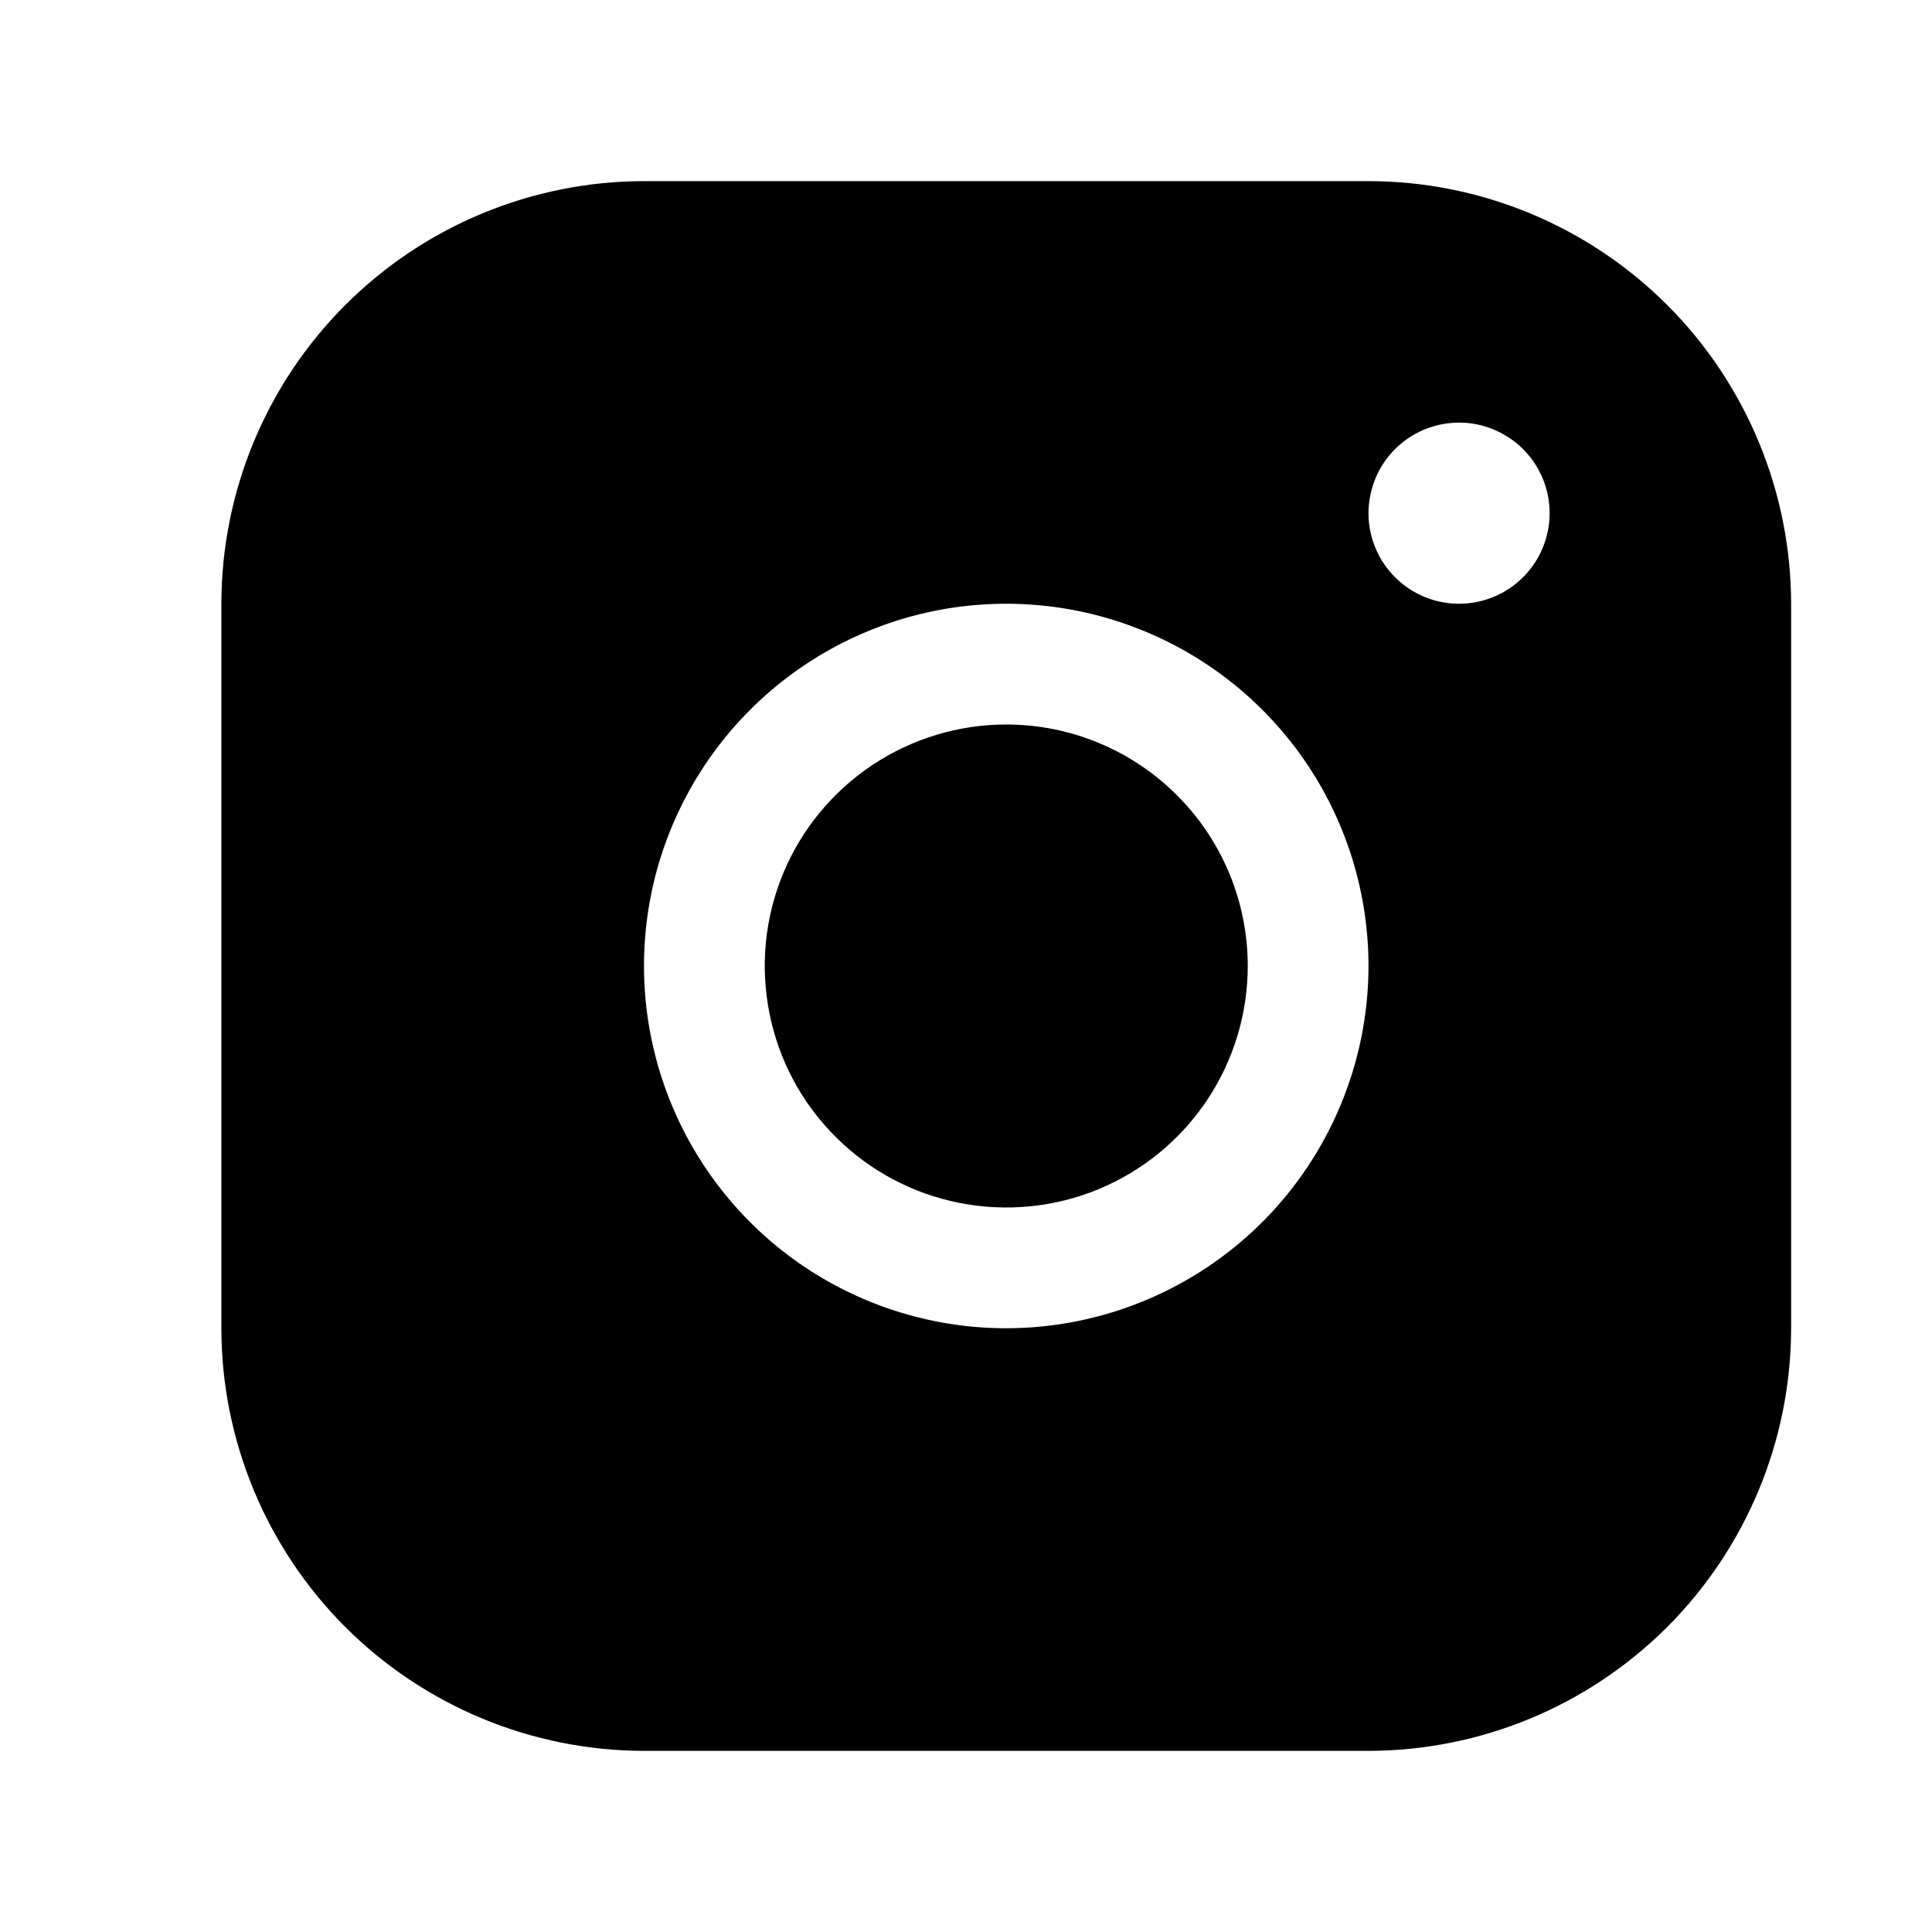
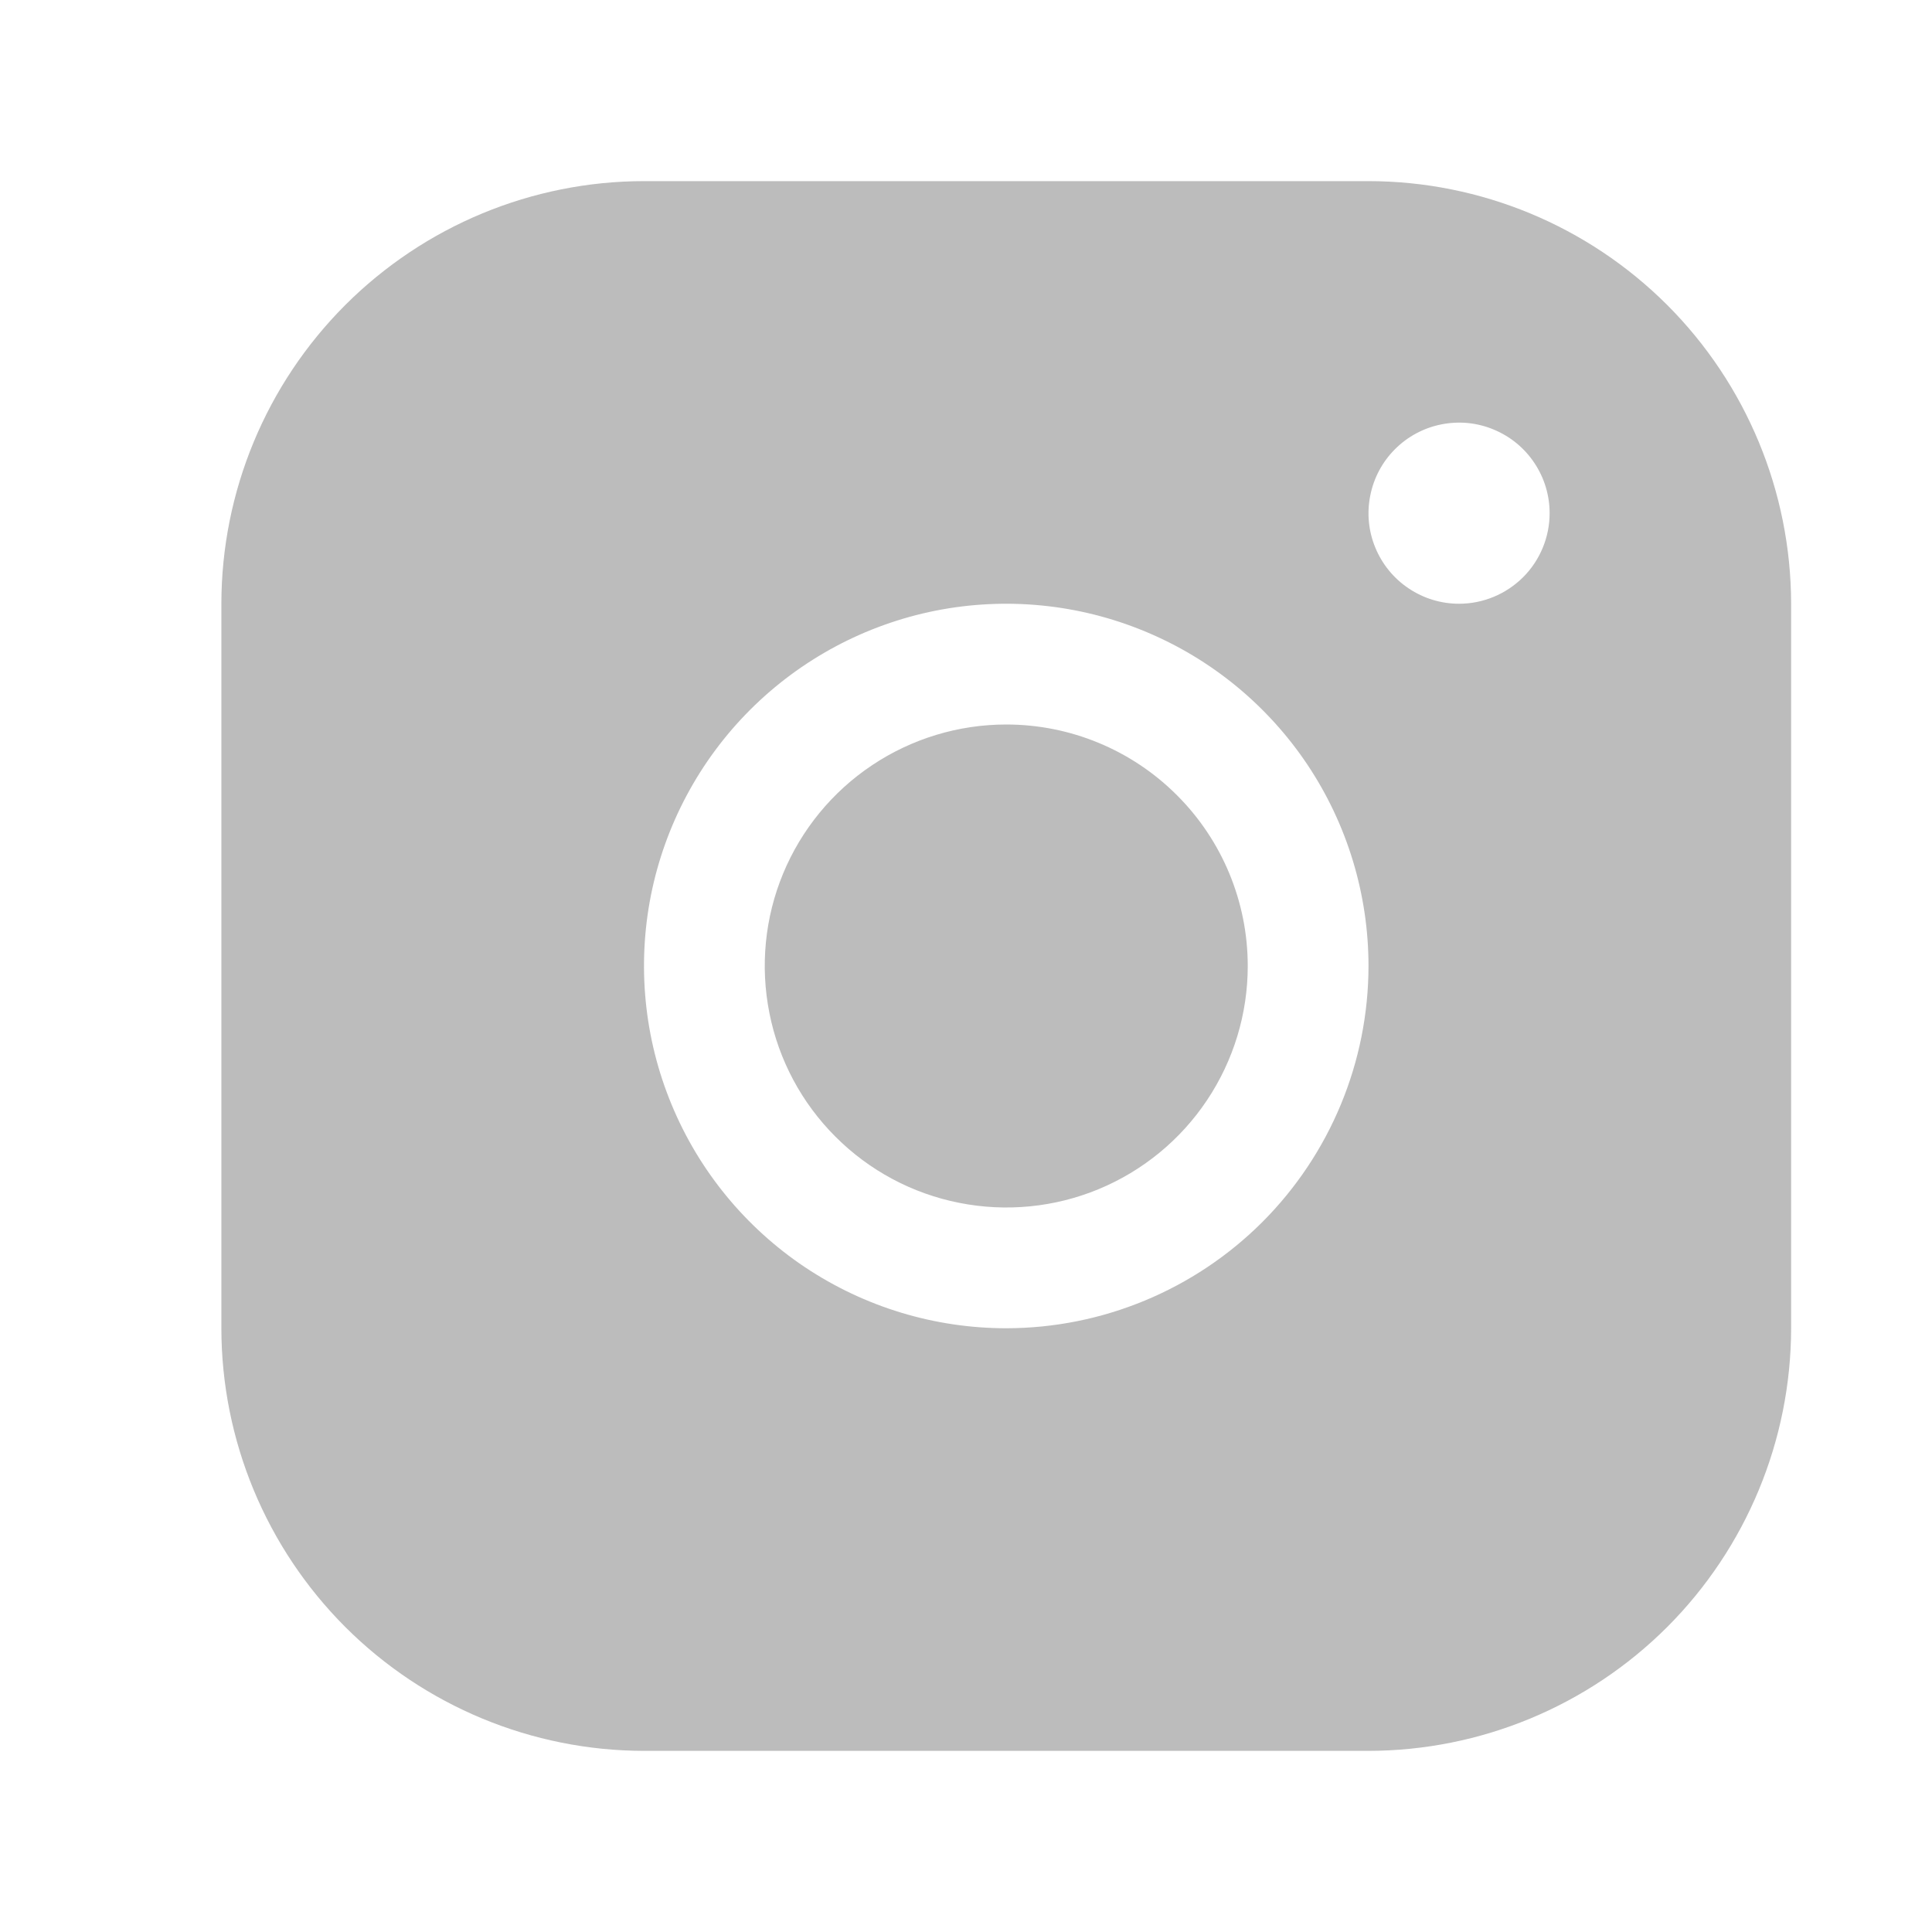
<svg xmlns="http://www.w3.org/2000/svg" width="24" height="24" viewBox="0 0 24 24" fill="none">
-   <path d="M17 2.25H8C6.608 2.251 5.274 2.805 4.289 3.789C3.305 4.774 2.751 6.108 2.75 7.5V16.5C2.751 17.892 3.305 19.226 4.289 20.211C5.274 21.195 6.608 21.748 8 21.75H17C18.392 21.748 19.726 21.195 20.711 20.211C21.695 19.226 22.248 17.892 22.25 16.5V7.5C22.248 6.108 21.695 4.774 20.711 3.789C19.726 2.805 18.392 2.251 17 2.25ZM12.5 16.5C11.61 16.5 10.74 16.236 10 15.742C9.26 15.247 8.683 14.544 8.343 13.722C8.002 12.9 7.913 11.995 8.086 11.122C8.26 10.249 8.689 9.447 9.318 8.818C9.947 8.189 10.749 7.76 11.622 7.586C12.495 7.413 13.4 7.502 14.222 7.843C15.044 8.183 15.747 8.76 16.242 9.5C16.736 10.24 17 11.11 17 12C16.999 13.193 16.524 14.337 15.681 15.181C14.837 16.024 13.693 16.499 12.5 16.5ZM18.125 7.5C17.902 7.5 17.685 7.434 17.5 7.31C17.315 7.187 17.171 7.011 17.086 6.806C17 6.6 16.978 6.374 17.022 6.156C17.065 5.937 17.172 5.737 17.329 5.58C17.487 5.422 17.687 5.315 17.905 5.272C18.124 5.228 18.35 5.25 18.555 5.336C18.761 5.421 18.937 5.565 19.06 5.75C19.184 5.935 19.25 6.152 19.25 6.375C19.25 6.673 19.131 6.96 18.921 7.17C18.709 7.381 18.423 7.5 18.125 7.5ZM15.5 12C15.5 12.593 15.324 13.173 14.994 13.667C14.665 14.16 14.196 14.545 13.648 14.772C13.1 14.999 12.497 15.058 11.915 14.942C11.333 14.827 10.798 14.541 10.379 14.121C9.959 13.702 9.673 13.167 9.558 12.585C9.442 12.003 9.501 11.4 9.728 10.852C9.955 10.304 10.34 9.835 10.833 9.506C11.327 9.176 11.907 9 12.5 9C13.296 9 14.059 9.316 14.621 9.879C15.184 10.441 15.5 11.204 15.5 12Z" fill="currentColor" />
+   <path d="M17 2.25H8C6.608 2.251 5.274 2.805 4.289 3.789C3.305 4.774 2.751 6.108 2.75 7.5V16.5C2.751 17.892 3.305 19.226 4.289 20.211C5.274 21.195 6.608 21.748 8 21.75H17C18.392 21.748 19.726 21.195 20.711 20.211C21.695 19.226 22.248 17.892 22.25 16.5V7.5C22.248 6.108 21.695 4.774 20.711 3.789C19.726 2.805 18.392 2.251 17 2.25ZM12.5 16.5C11.61 16.5 10.74 16.236 10 15.742C9.26 15.247 8.683 14.544 8.343 13.722C8.002 12.9 7.913 11.995 8.086 11.122C8.26 10.249 8.689 9.447 9.318 8.818C9.947 8.189 10.749 7.76 11.622 7.586C12.495 7.413 13.4 7.502 14.222 7.843C15.044 8.183 15.747 8.76 16.242 9.5C16.736 10.24 17 11.11 17 12C16.999 13.193 16.524 14.337 15.681 15.181C14.837 16.024 13.693 16.499 12.5 16.5ZM18.125 7.5C17.902 7.5 17.685 7.434 17.5 7.31C17.315 7.187 17.171 7.011 17.086 6.806C17 6.6 16.978 6.374 17.022 6.156C17.065 5.937 17.172 5.737 17.329 5.58C17.487 5.422 17.687 5.315 17.905 5.272C18.124 5.228 18.35 5.25 18.555 5.336C18.761 5.421 18.937 5.565 19.06 5.75C19.184 5.935 19.25 6.152 19.25 6.375C19.25 6.673 19.131 6.96 18.921 7.17C18.709 7.381 18.423 7.5 18.125 7.5ZM15.5 12C15.5 12.593 15.324 13.173 14.994 13.667C14.665 14.16 14.196 14.545 13.648 14.772C13.1 14.999 12.497 15.058 11.915 14.942C11.333 14.827 10.798 14.541 10.379 14.121C9.959 13.702 9.673 13.167 9.558 12.585C9.442 12.003 9.501 11.4 9.728 10.852C9.955 10.304 10.34 9.835 10.833 9.506C11.327 9.176 11.907 9 12.5 9C13.296 9 14.059 9.316 14.621 9.879C15.184 10.441 15.5 11.204 15.5 12Z" fill="#BCBCBC" />
</svg>
